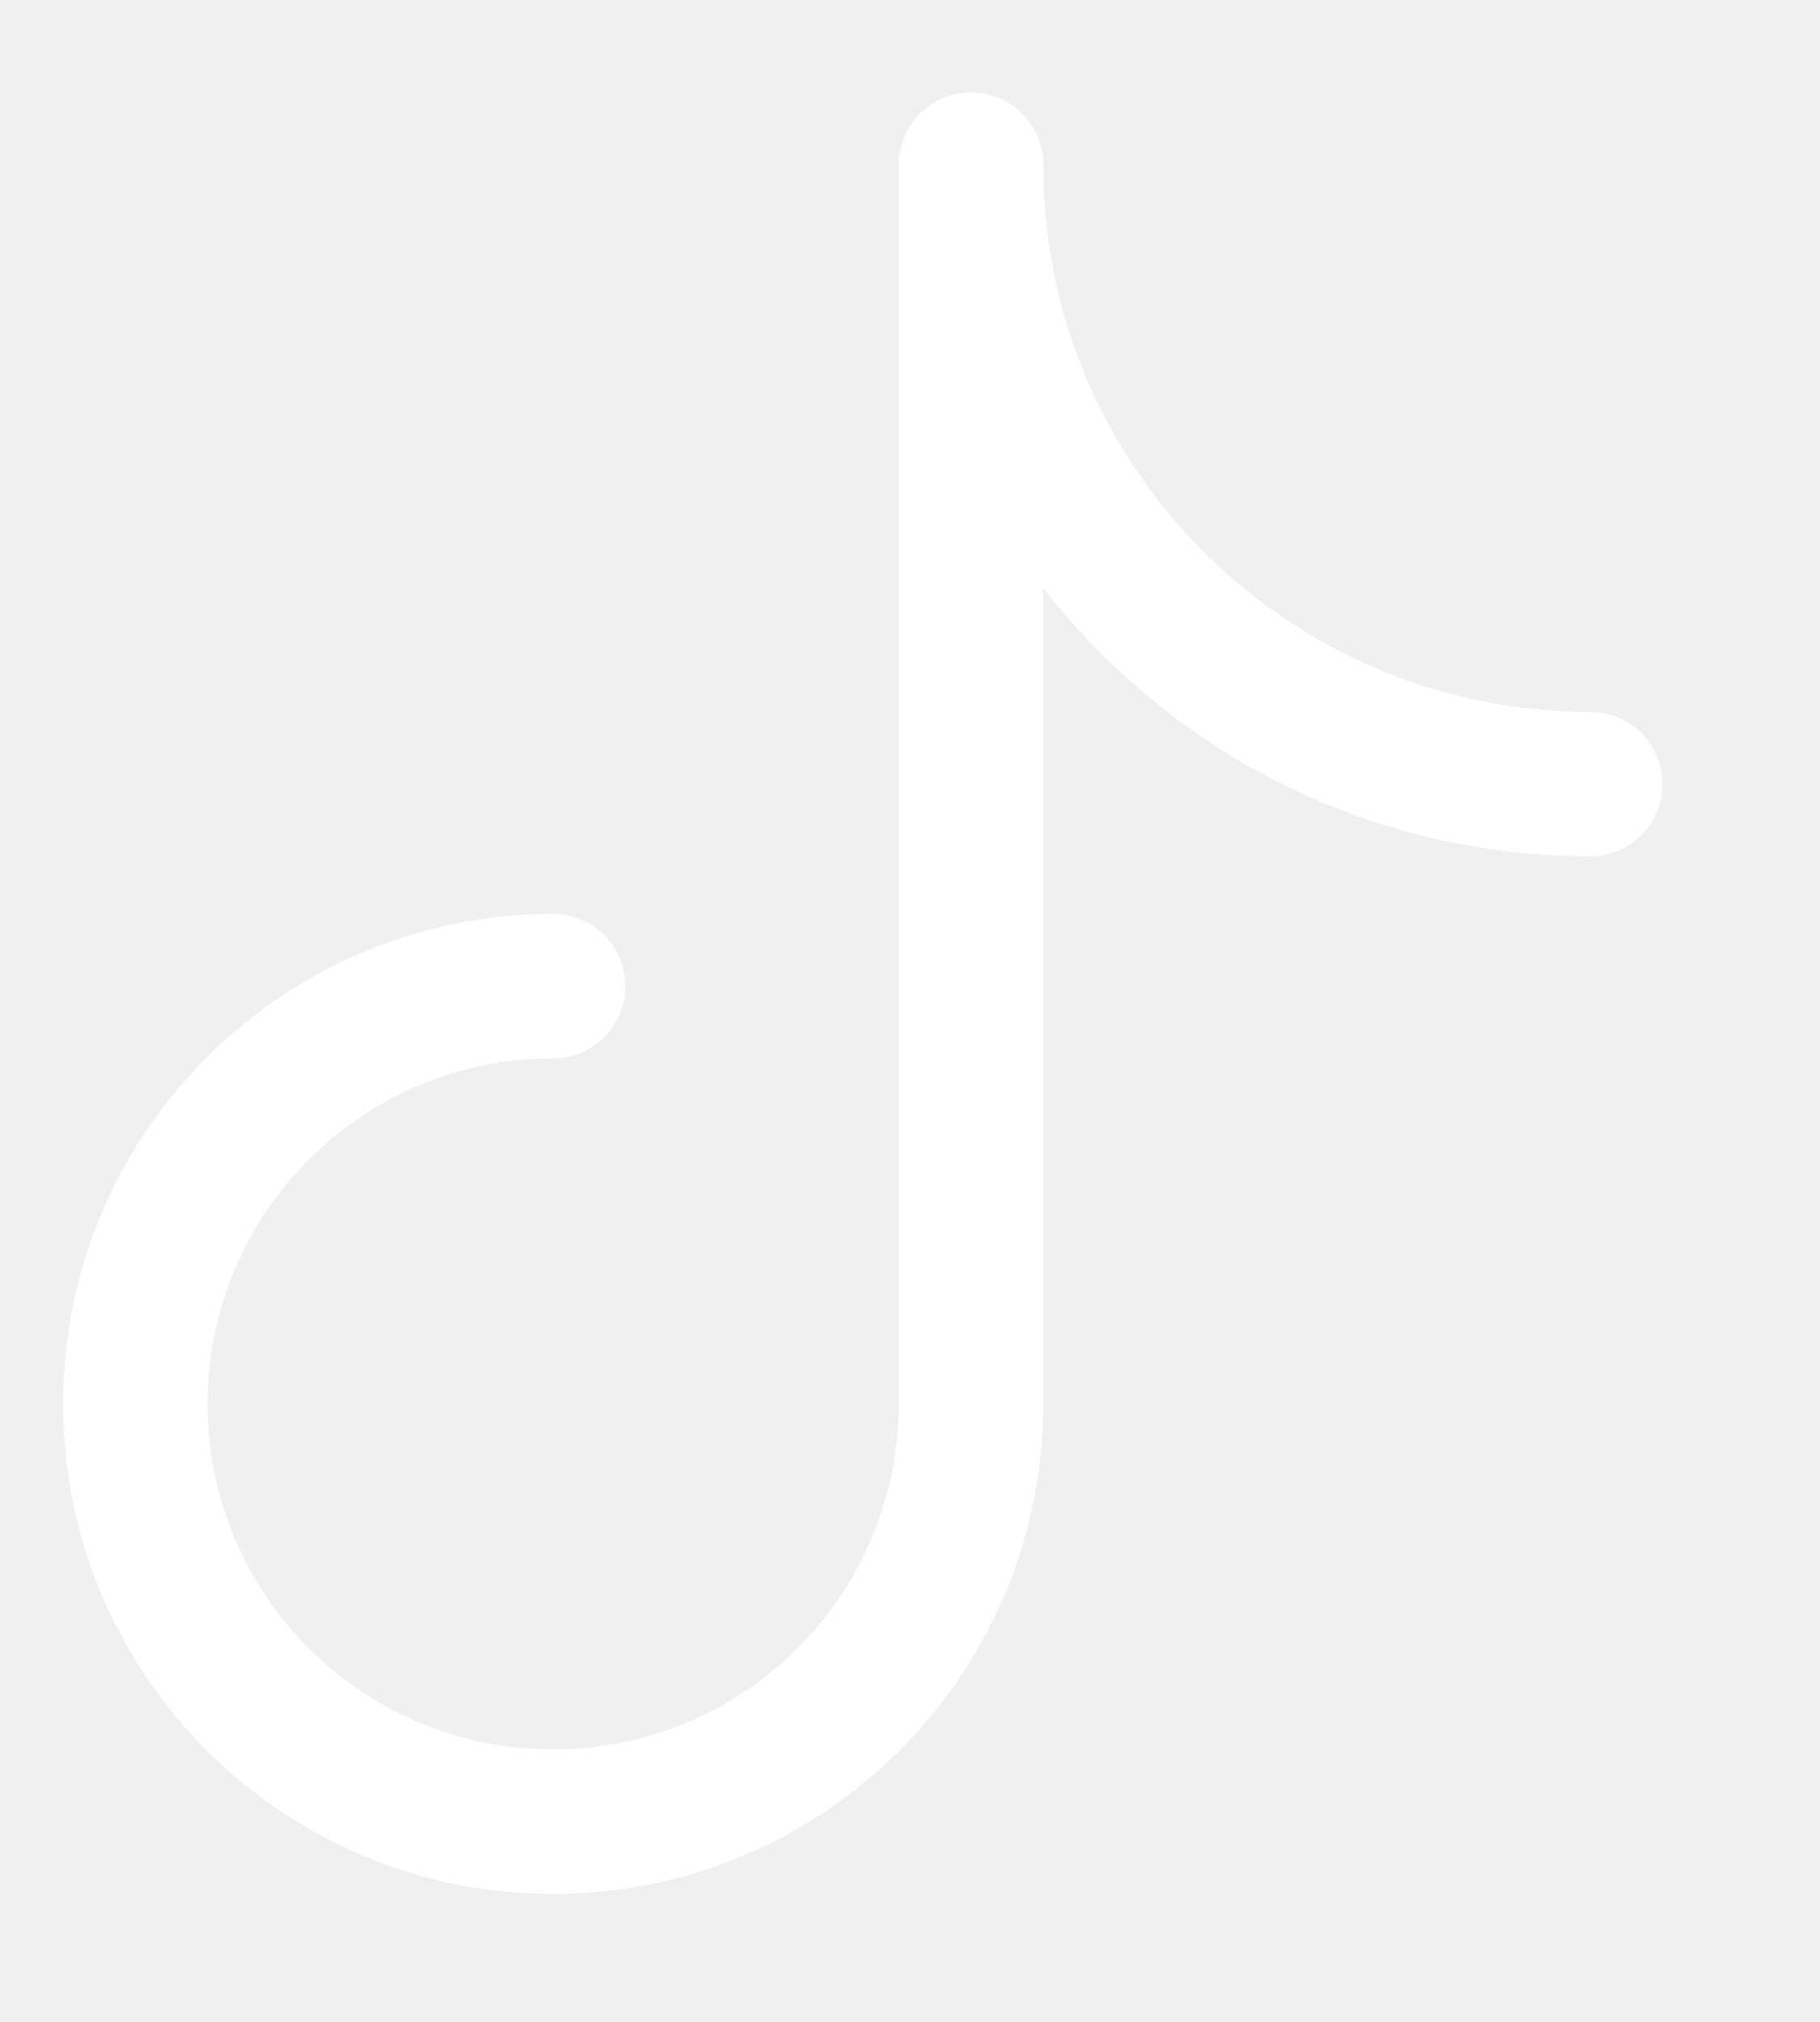
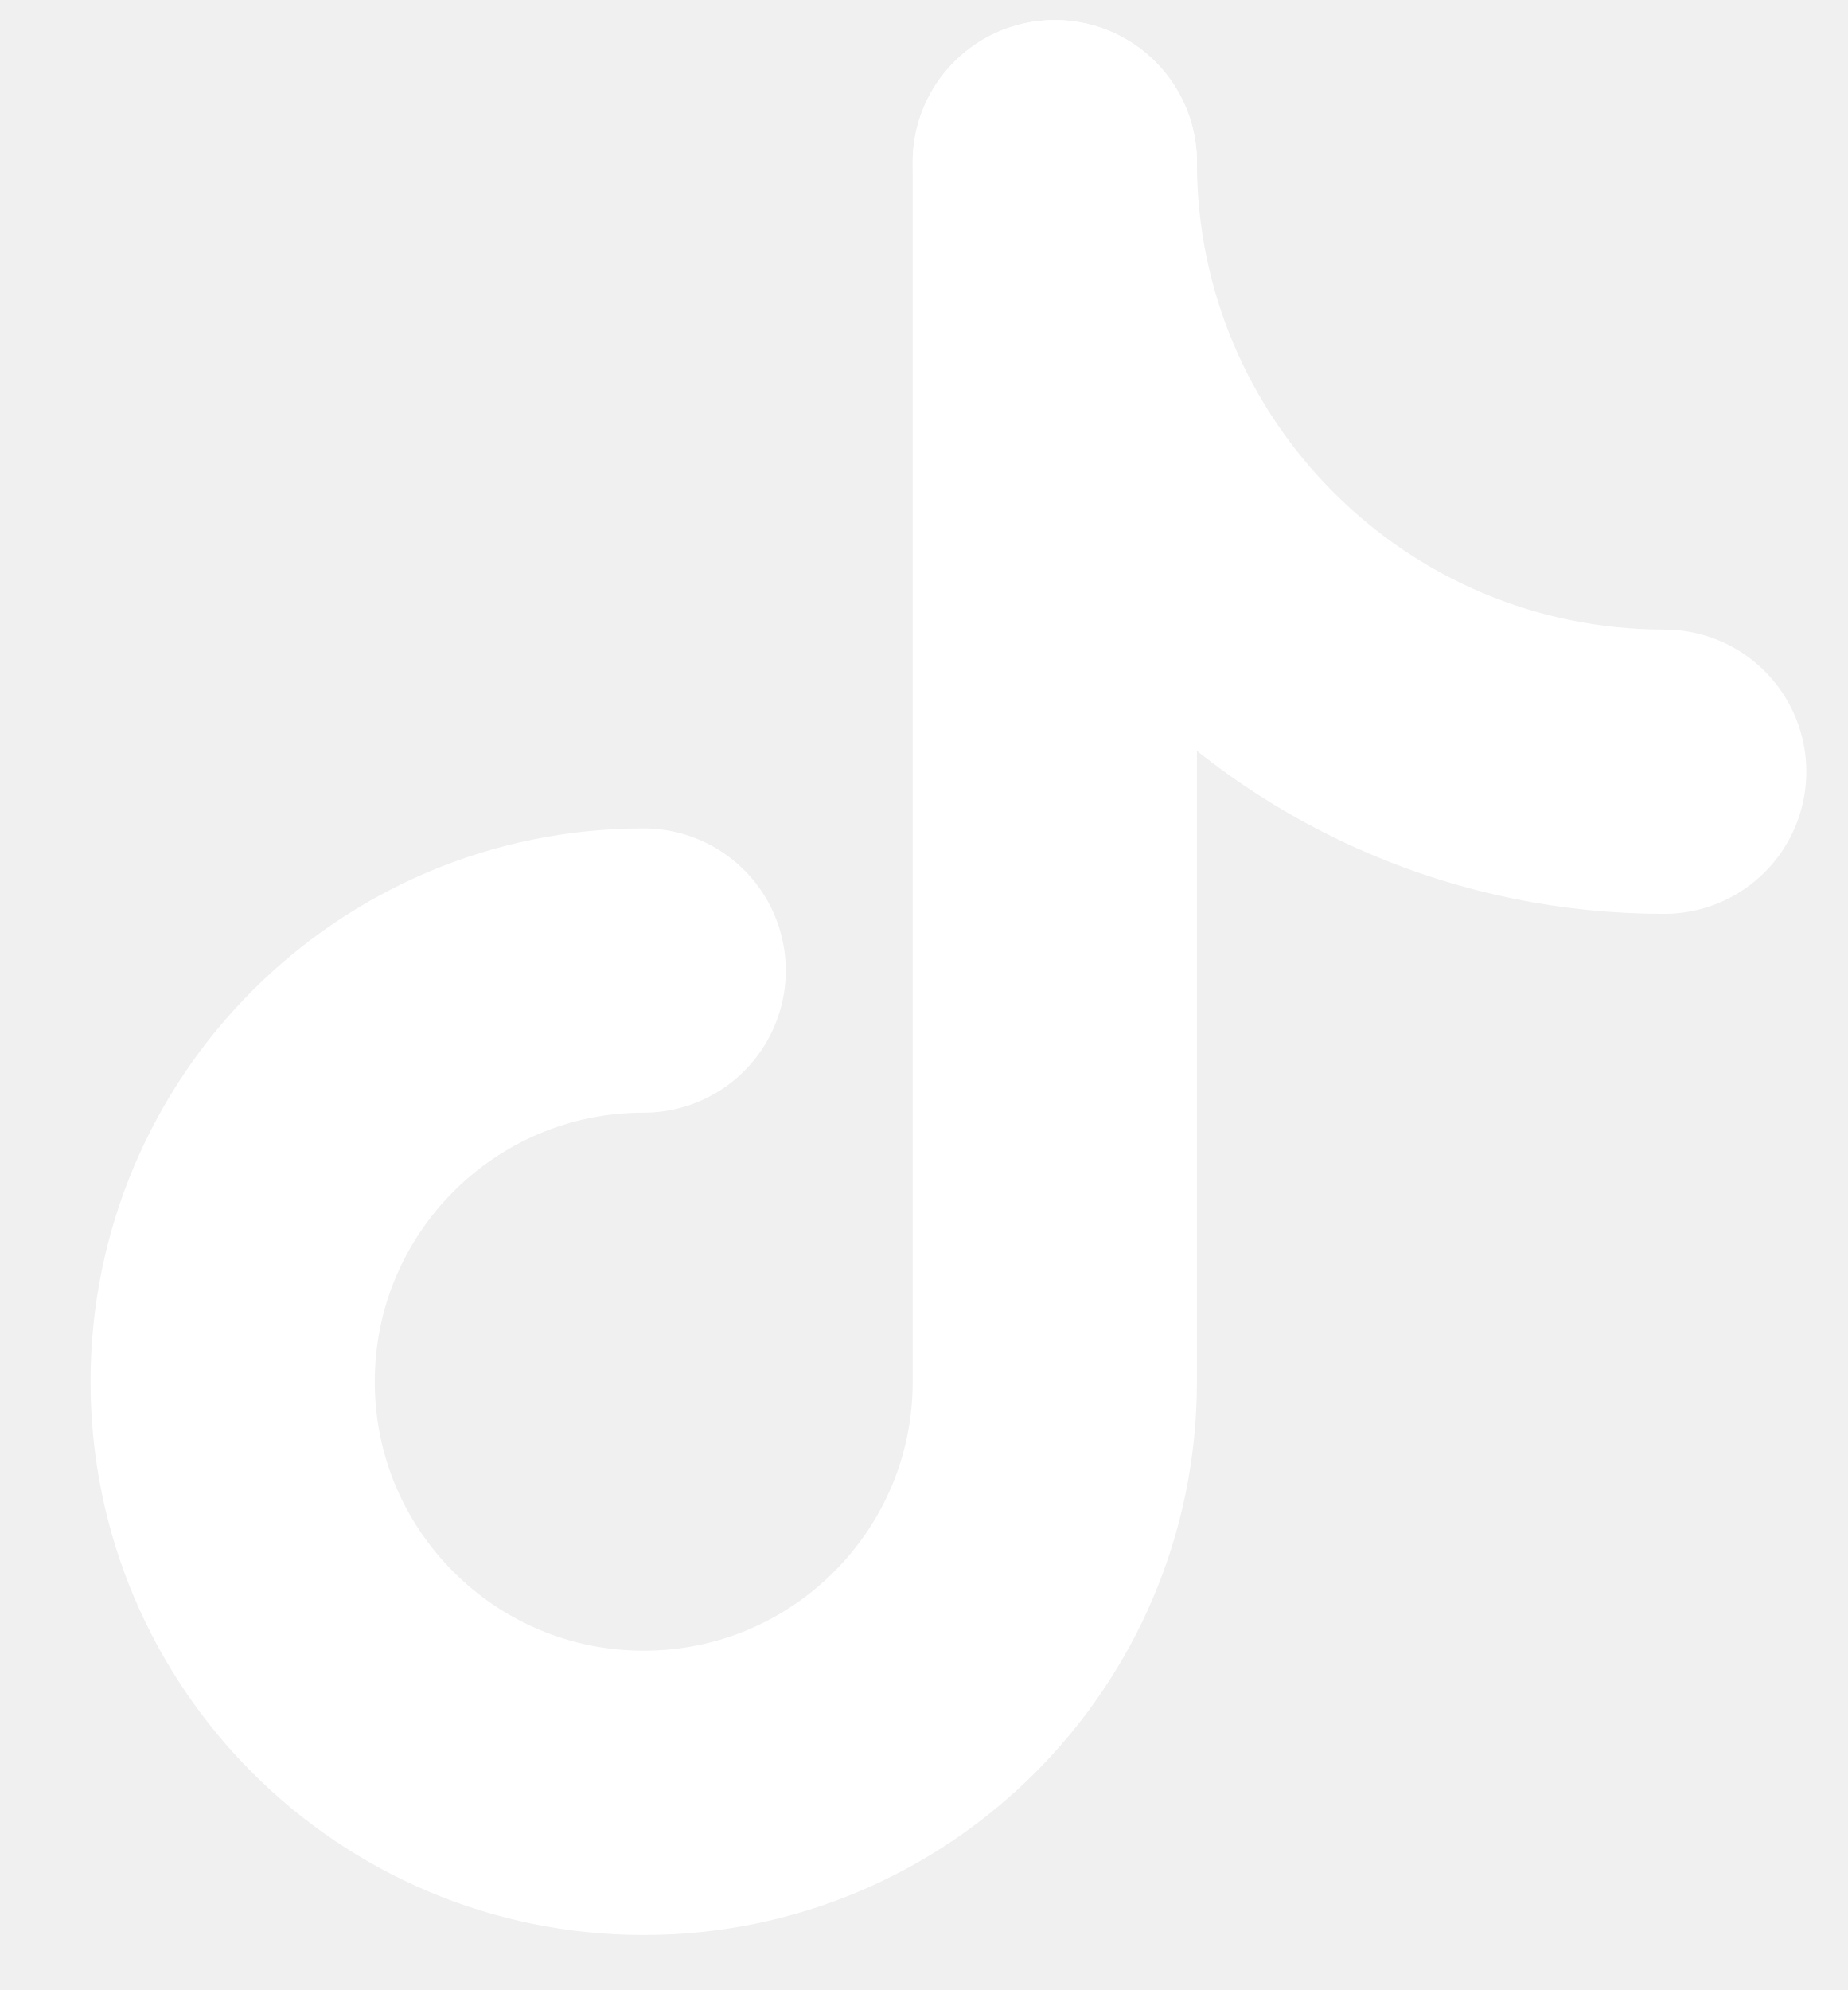
- <svg xmlns="http://www.w3.org/2000/svg" width="18" height="20" viewBox="0 0 12 14" fill="none">
-   <path d="M6.422 9.717V1.141M6.422 9.721C6.422 11.318 5.127 12.613 3.529 12.613C1.932 12.613 0.637 11.318 0.637 9.721C0.637 8.123 1.932 6.828 3.529 6.828" stroke="white" stroke-linecap="round" stroke-linejoin="round" />
-   <path d="M6.422 1.141C6.422 3.509 8.342 5.429 10.71 5.429" stroke="white" stroke-linecap="round" stroke-linejoin="round" />
+ <svg xmlns="http://www.w3.org/2000/svg" width="13" height="14" viewBox="0 0 13 14" fill="none">
+   <path d="M7.422 9.717V1.141M7.422 9.721C7.422 11.318 6.127 12.613 4.529 12.613C2.932 12.613 1.637 11.318 1.637 9.721C1.637 8.123 2.932 6.828 4.529 6.828" stroke="white" stroke-width="2" stroke-linecap="round" stroke-linejoin="round" />
+   <path d="M7.422 1.141C7.422 3.509 9.342 5.429 11.71 5.429" stroke="white" stroke-width="2" stroke-linecap="round" stroke-linejoin="round" />
</svg>
